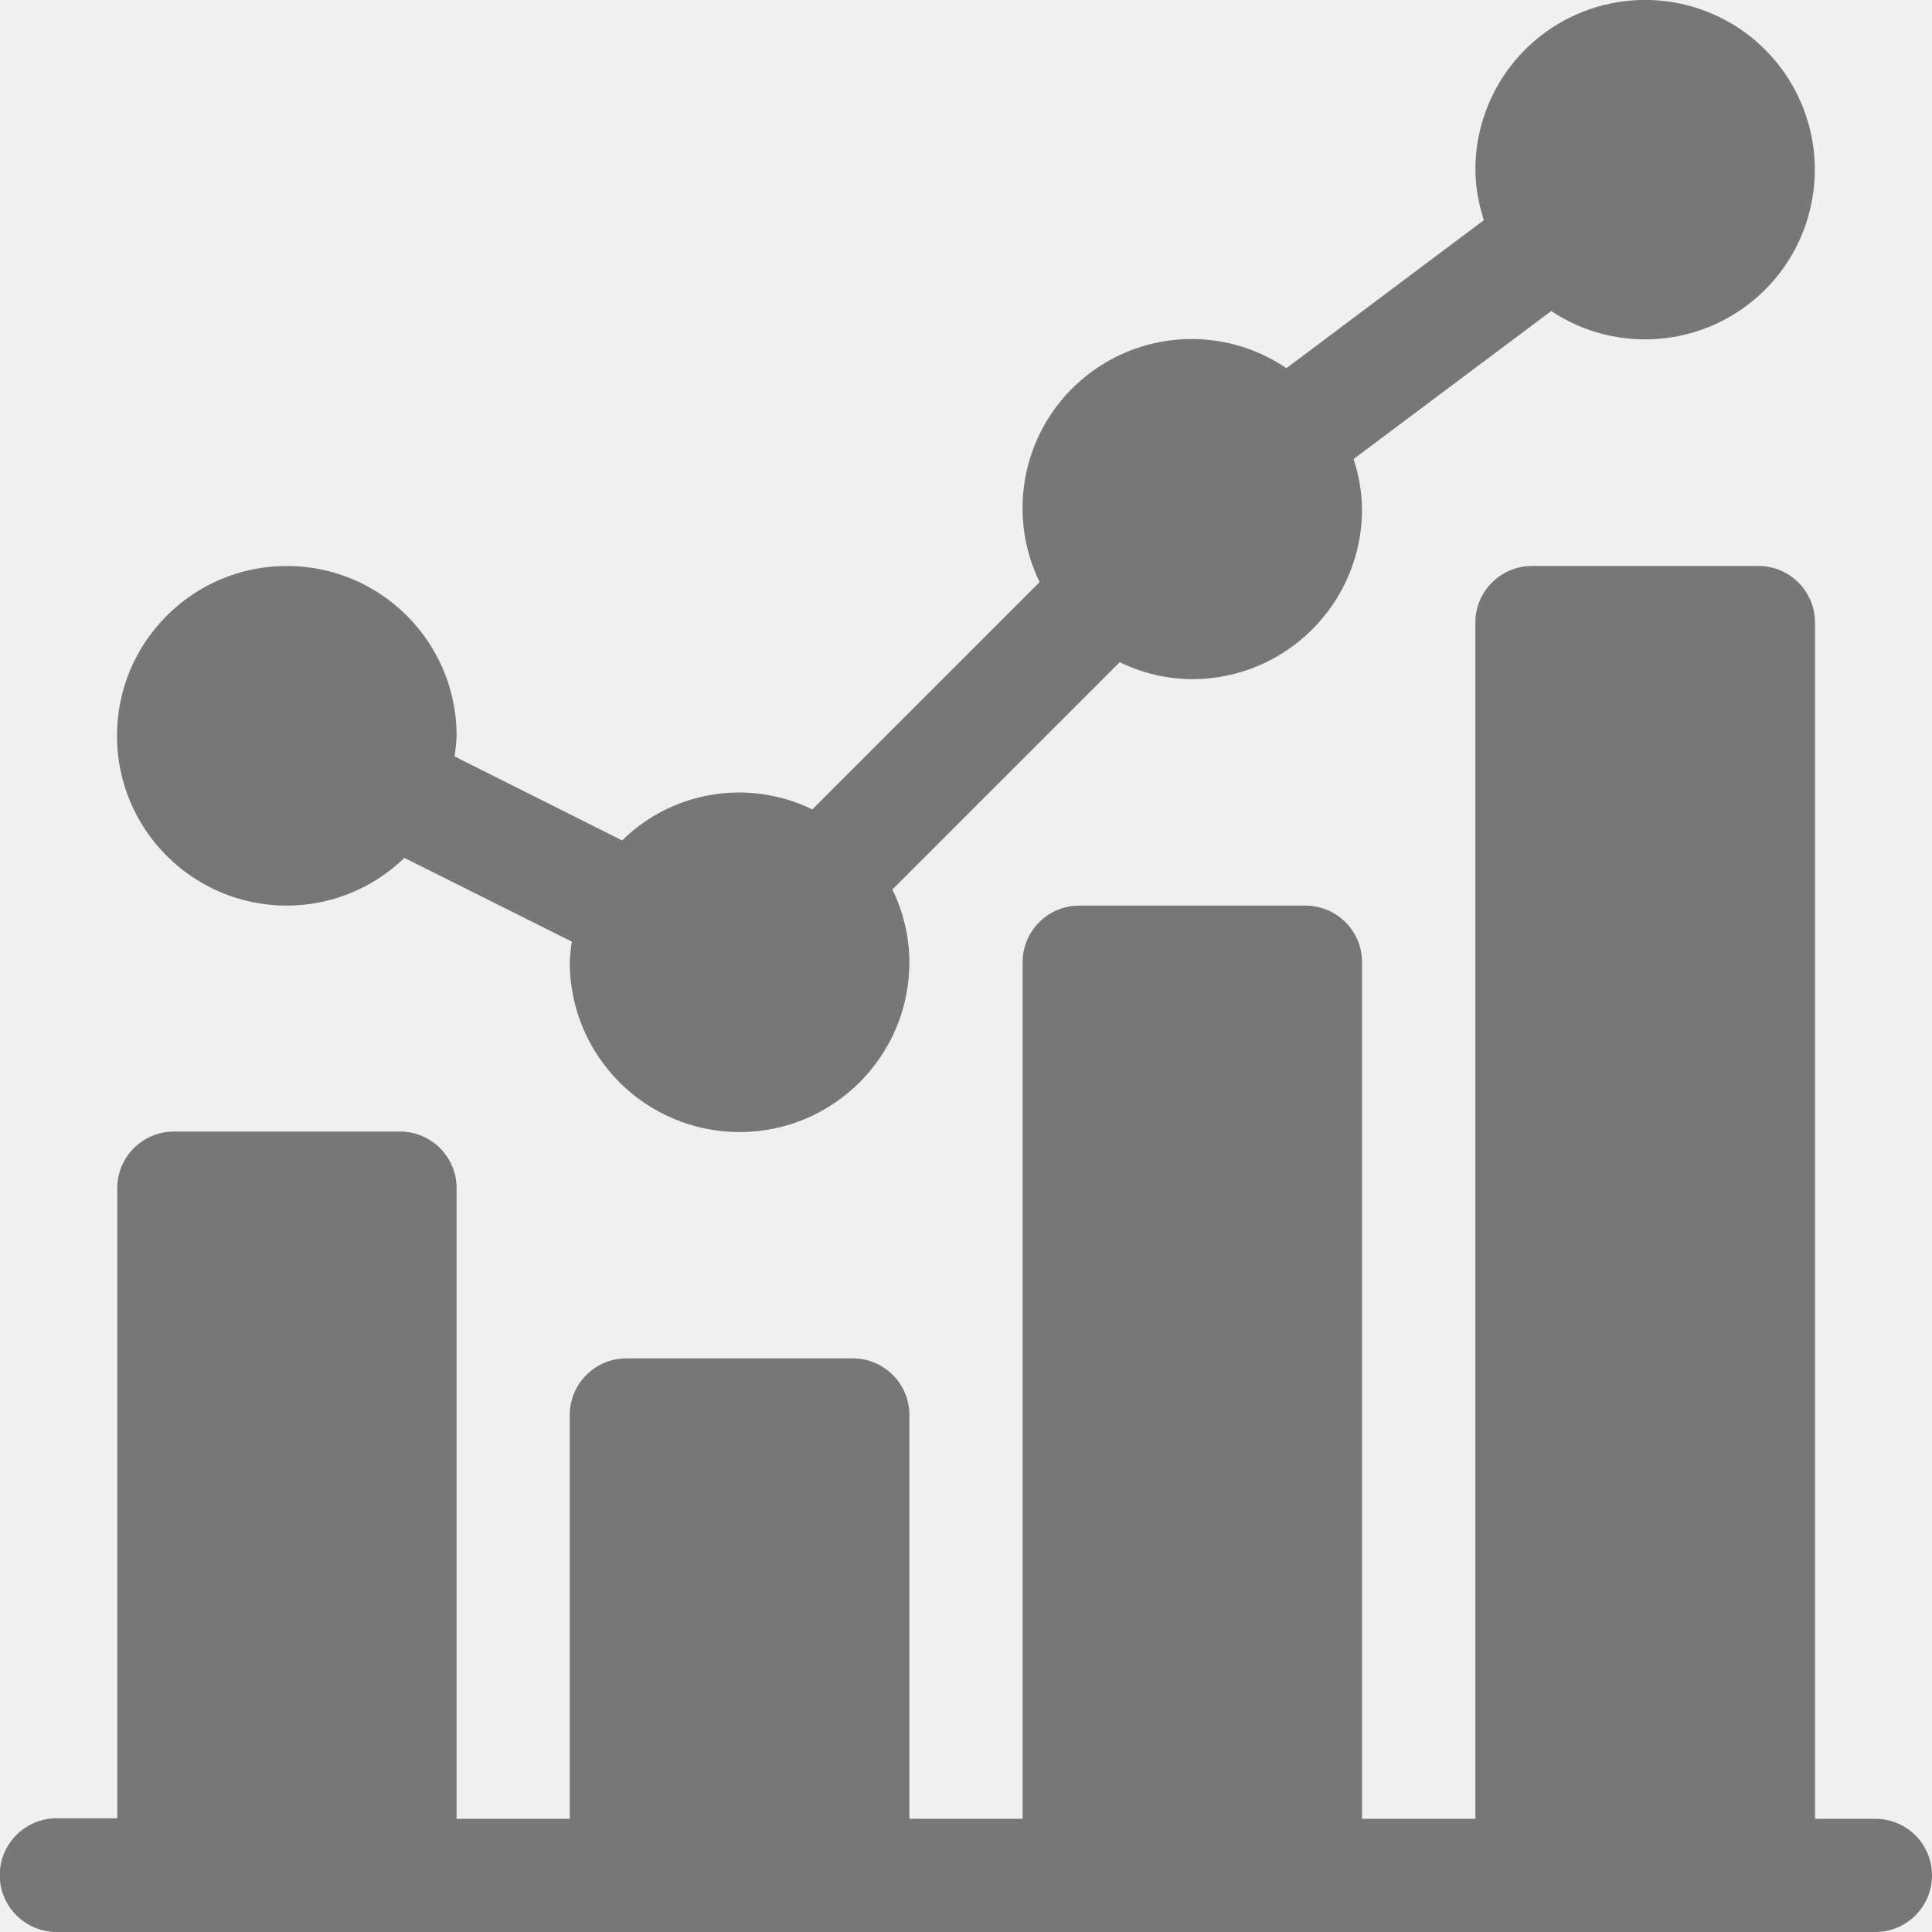
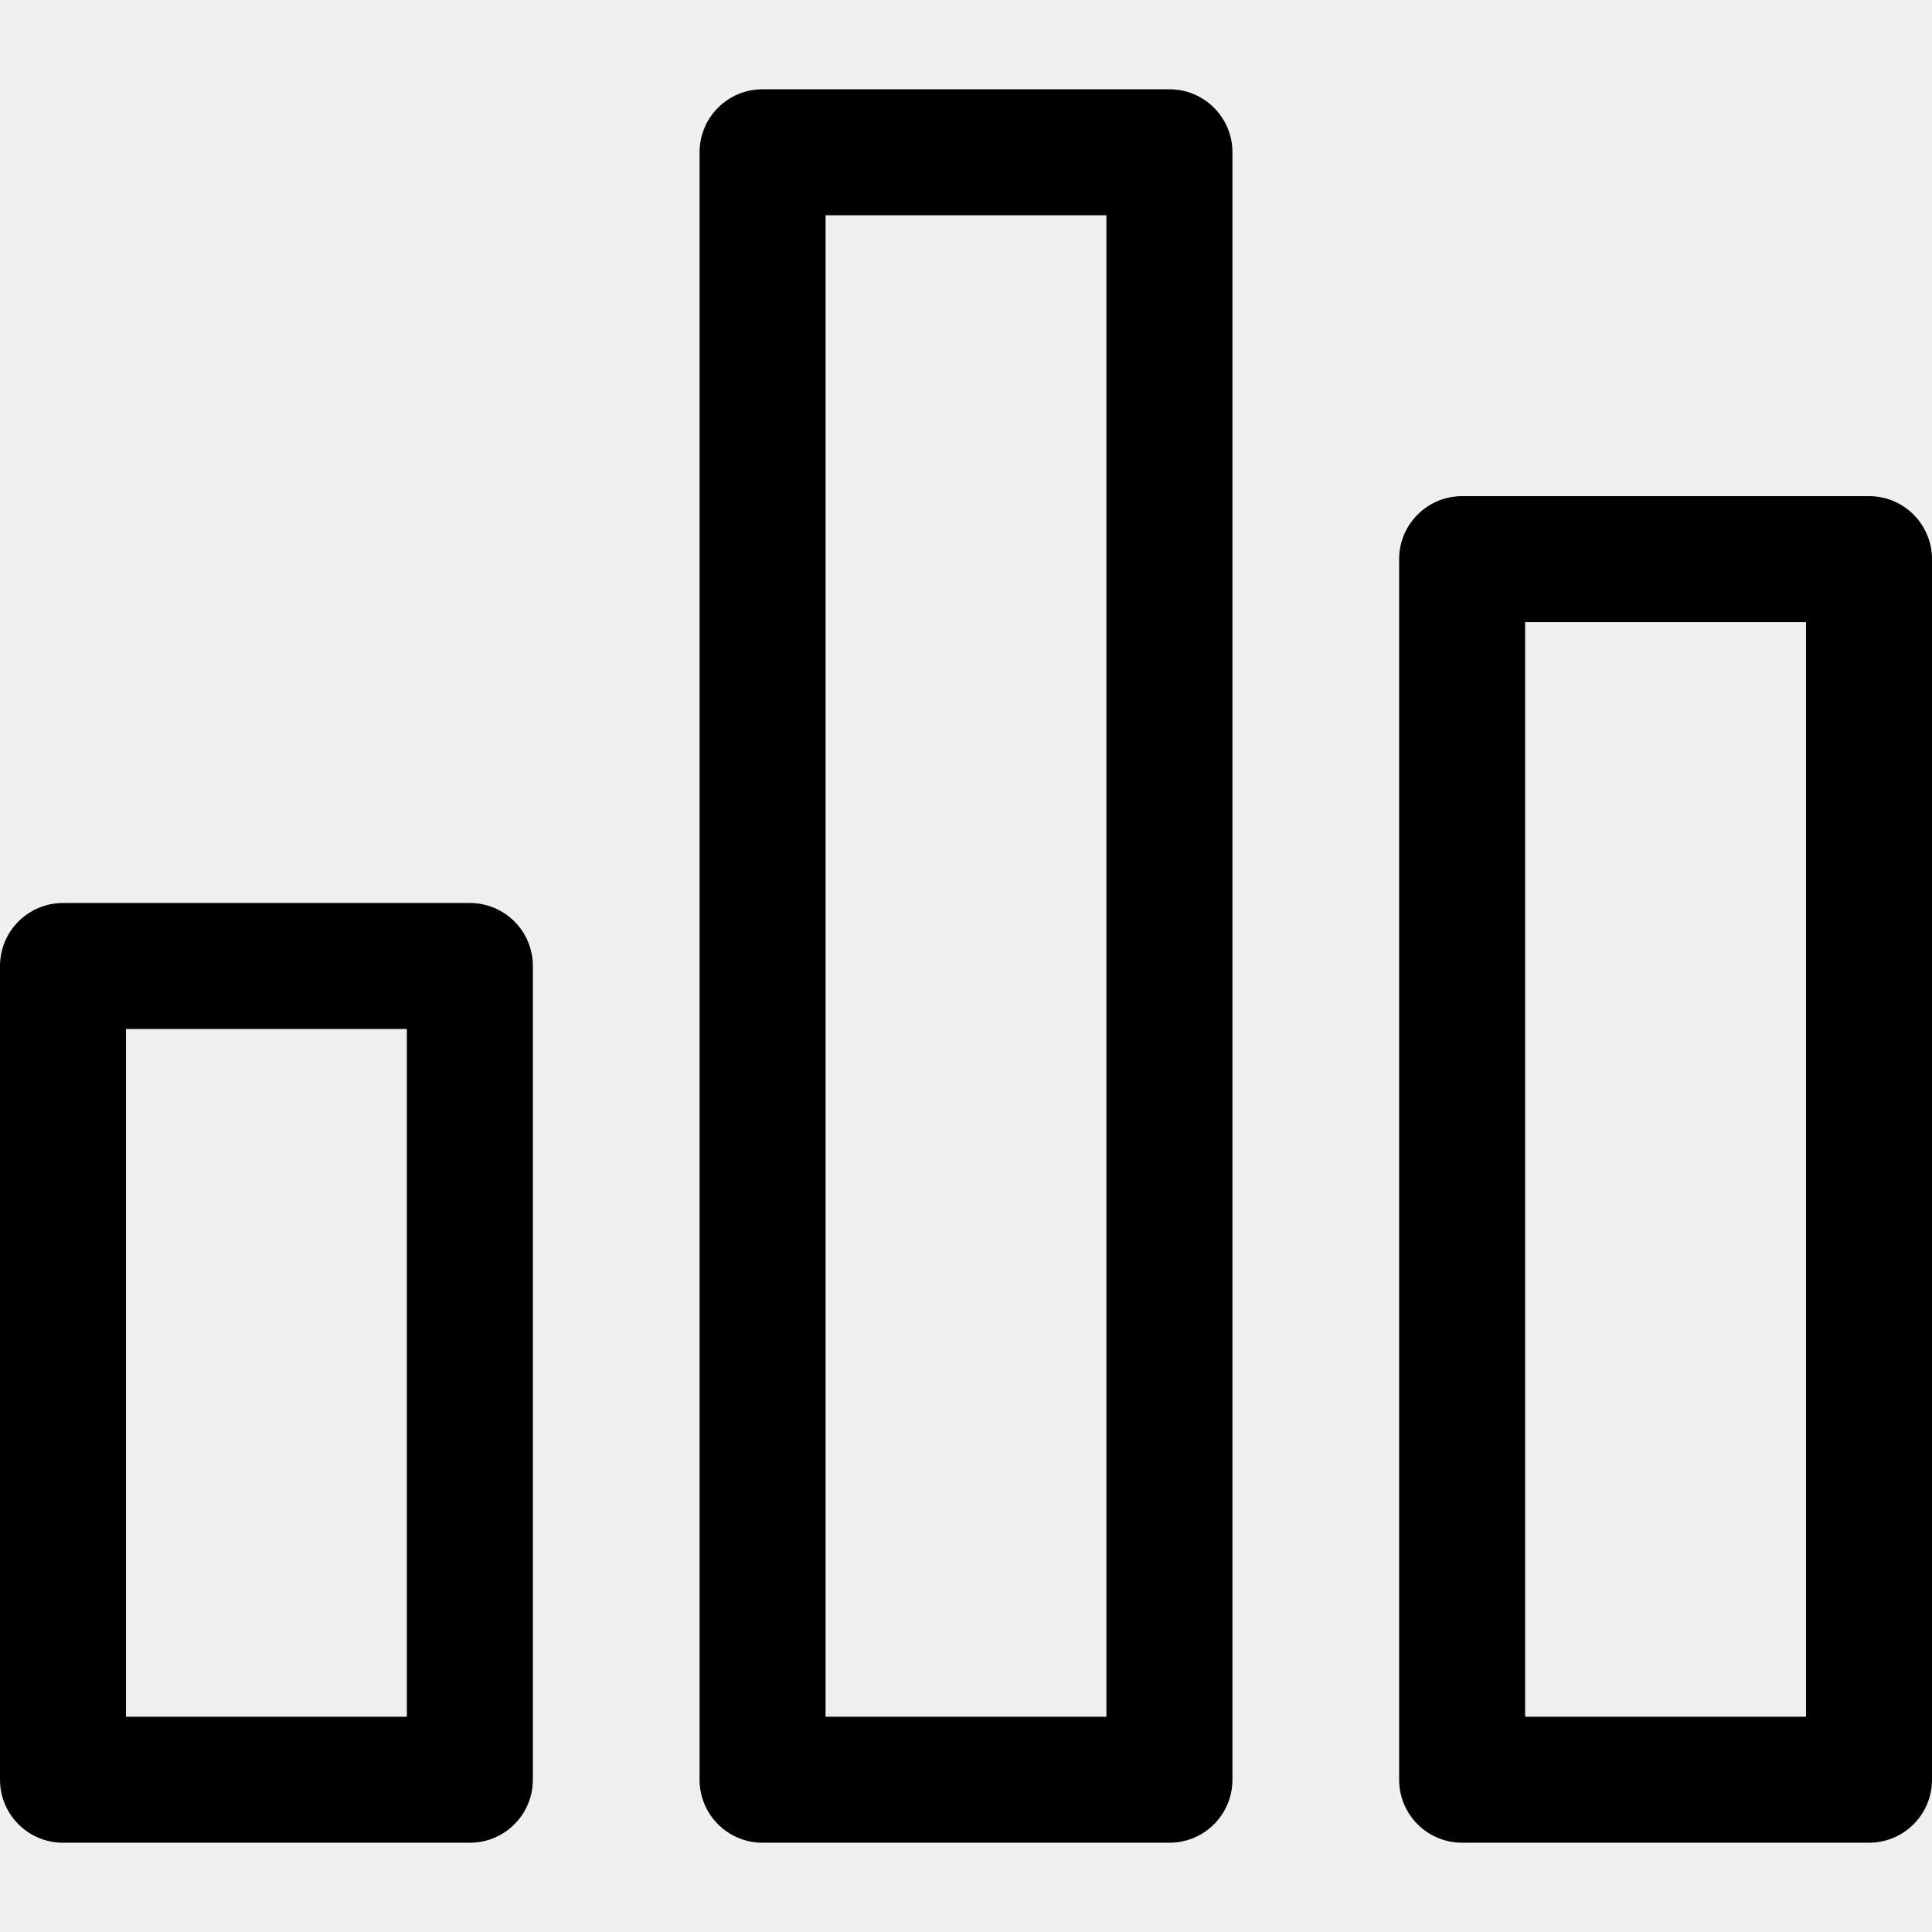
- <svg xmlns="http://www.w3.org/2000/svg" width="20" height="20" viewBox="0 0 20 20">
-   <defs>
-     <clipPath id="clip-path">
-       <rect id="Rectangle_1" data-name="Rectangle 1" width="20" height="20" transform="translate(907 -230)" fill="#fff" stroke="#707070" stroke-width="1" />
-     </clipPath>
-   </defs>
-   <g id="Mask_Group_1" data-name="Mask Group 1" transform="translate(-907 230)" clip-path="url(#clip-path)">
-     <g id="_1" data-name="1" transform="translate(907 -230)">
-       <path id="Path_1" data-name="Path 1" d="M2.969,9.375a1.749,1.749,0,0,0,1.217-.494l1.734.867a1.719,1.719,0,0,0-.022.213,1.758,1.758,0,0,0,3.516,0,1.736,1.736,0,0,0-.176-.753l2.353-2.353a1.736,1.736,0,0,0,.753.176A1.76,1.76,0,0,0,14.1,5.273a1.731,1.731,0,0,0-.088-.521L16.058,3.22a1.757,1.757,0,1,0-.785-1.462,1.731,1.731,0,0,0,.088.521L13.317,3.811a1.75,1.75,0,0,0-2.555,2.215L8.409,8.379A1.727,1.727,0,0,0,6.44,8.7L4.705,7.83a1.719,1.719,0,0,0,.022-.213A1.758,1.758,0,1,0,2.969,9.375Zm0,0" fill="#777" />
-       <path id="Path_2" data-name="Path 2" d="M19.414,18.828h-.625V6.445a.586.586,0,0,0-.586-.586H15.859a.586.586,0,0,0-.586.586V18.828H14.1V9.961a.586.586,0,0,0-.586-.586H11.172a.586.586,0,0,0-.586.586v8.867H9.414v-4.18a.586.586,0,0,0-.586-.586H6.484a.586.586,0,0,0-.586.586v4.18H4.727V12.3a.586.586,0,0,0-.586-.586H1.8a.586.586,0,0,0-.586.586v6.523H.586A.586.586,0,0,0,.586,20H19.414a.586.586,0,0,0,0-1.172Zm0,0" fill="#777" />
-     </g>
+ <svg xmlns="http://www.w3.org/2000/svg" version="1.1" width="17" height="17" x="0" y="0" viewBox="0 0 512 512" style="enable-background:new 0 0 512 512" xml:space="preserve" class="">
+   <g>
+     <path d="M124.52 239.304H16.696C7.475 239.304 0 246.78 0 256v215.647c0 9.22 7.475 16.696 16.696 16.696H124.52c9.22 0 16.696-7.475 16.696-16.696V256c-.001-9.222-7.476-16.696-16.696-16.696zm-16.696 215.647H33.391V272.696h74.433v182.255zM309.912 23.658H202.089c-9.22 0-16.696 7.474-16.696 16.696v431.293c0 9.22 7.475 16.696 16.696 16.696h107.824c9.22 0 16.696-7.475 16.696-16.696V40.353c-.001-9.221-7.476-16.695-16.697-16.695zm-16.695 431.293h-74.433V57.049h74.433v397.902zM495.304 131.48H387.481c-9.22 0-16.696 7.475-16.696 16.696v323.47c0 9.22 7.475 16.696 16.696 16.696h107.824c9.22 0 16.696-7.475 16.696-16.696v-323.47c-.001-9.22-7.476-16.696-16.697-16.696zm-16.695 323.471h-74.433V164.872h74.433v290.079z" fill="#000000" data-original="#000000" class="" />
  </g>
</svg>
